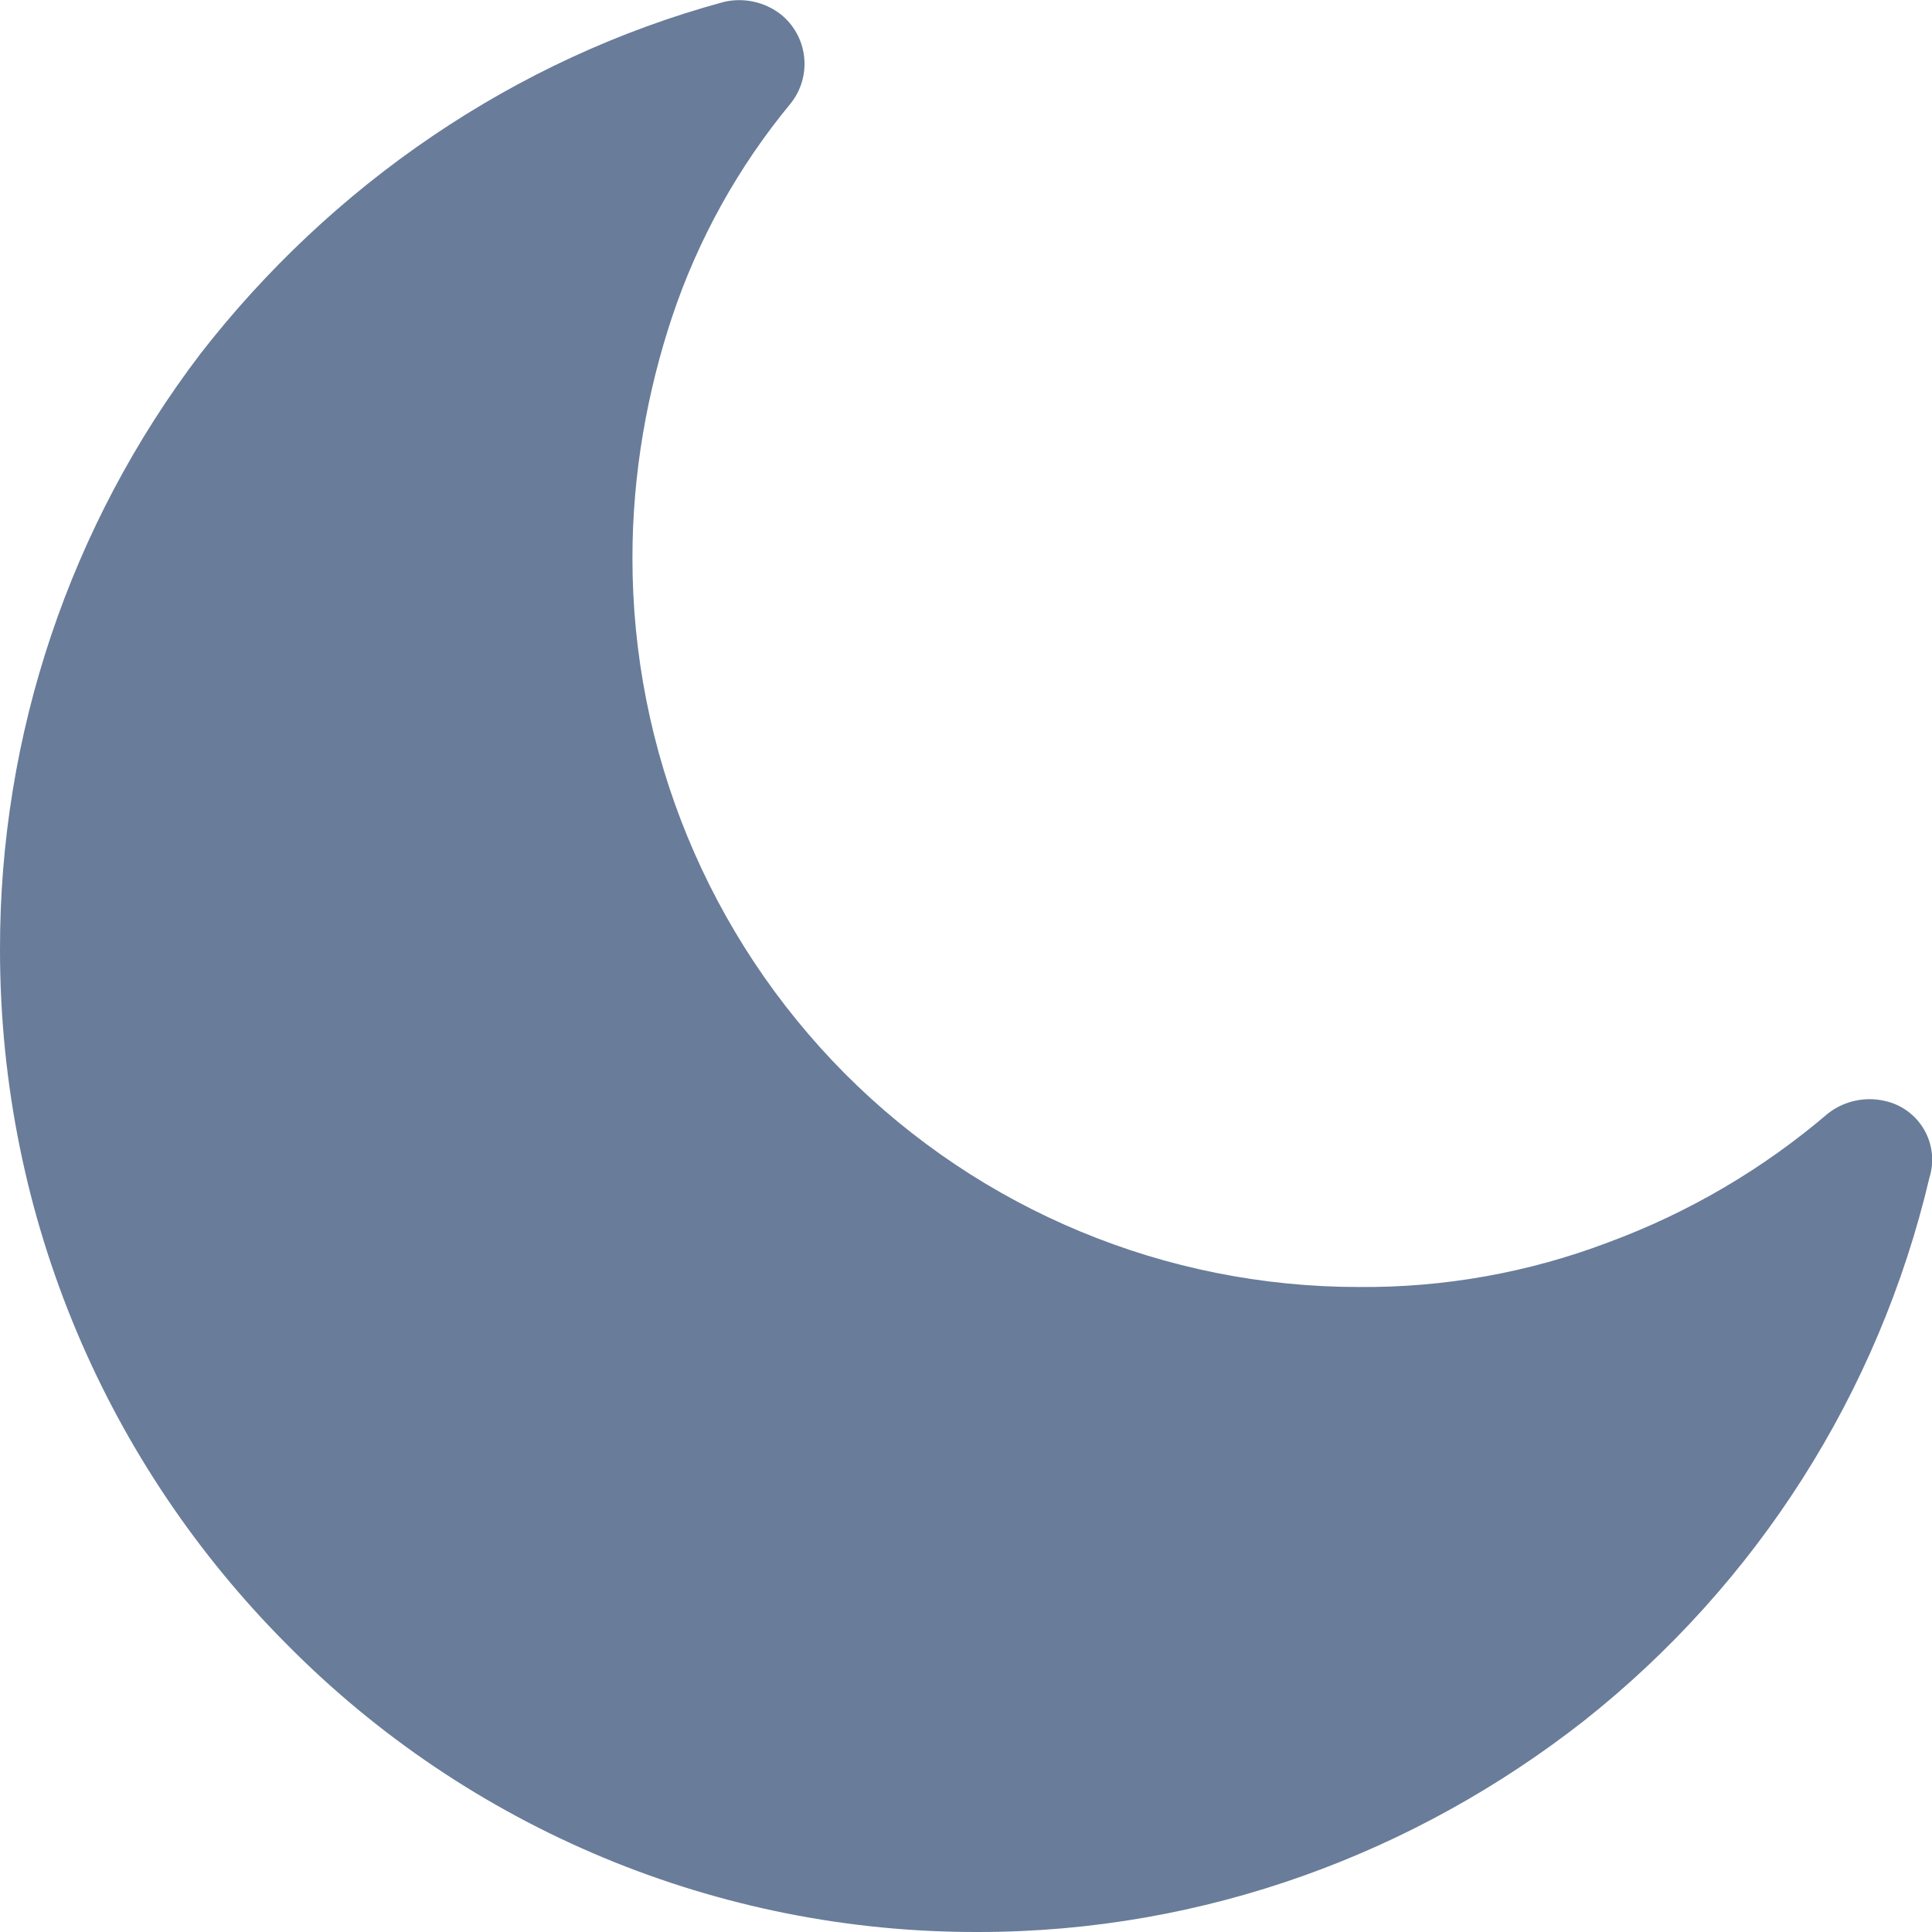
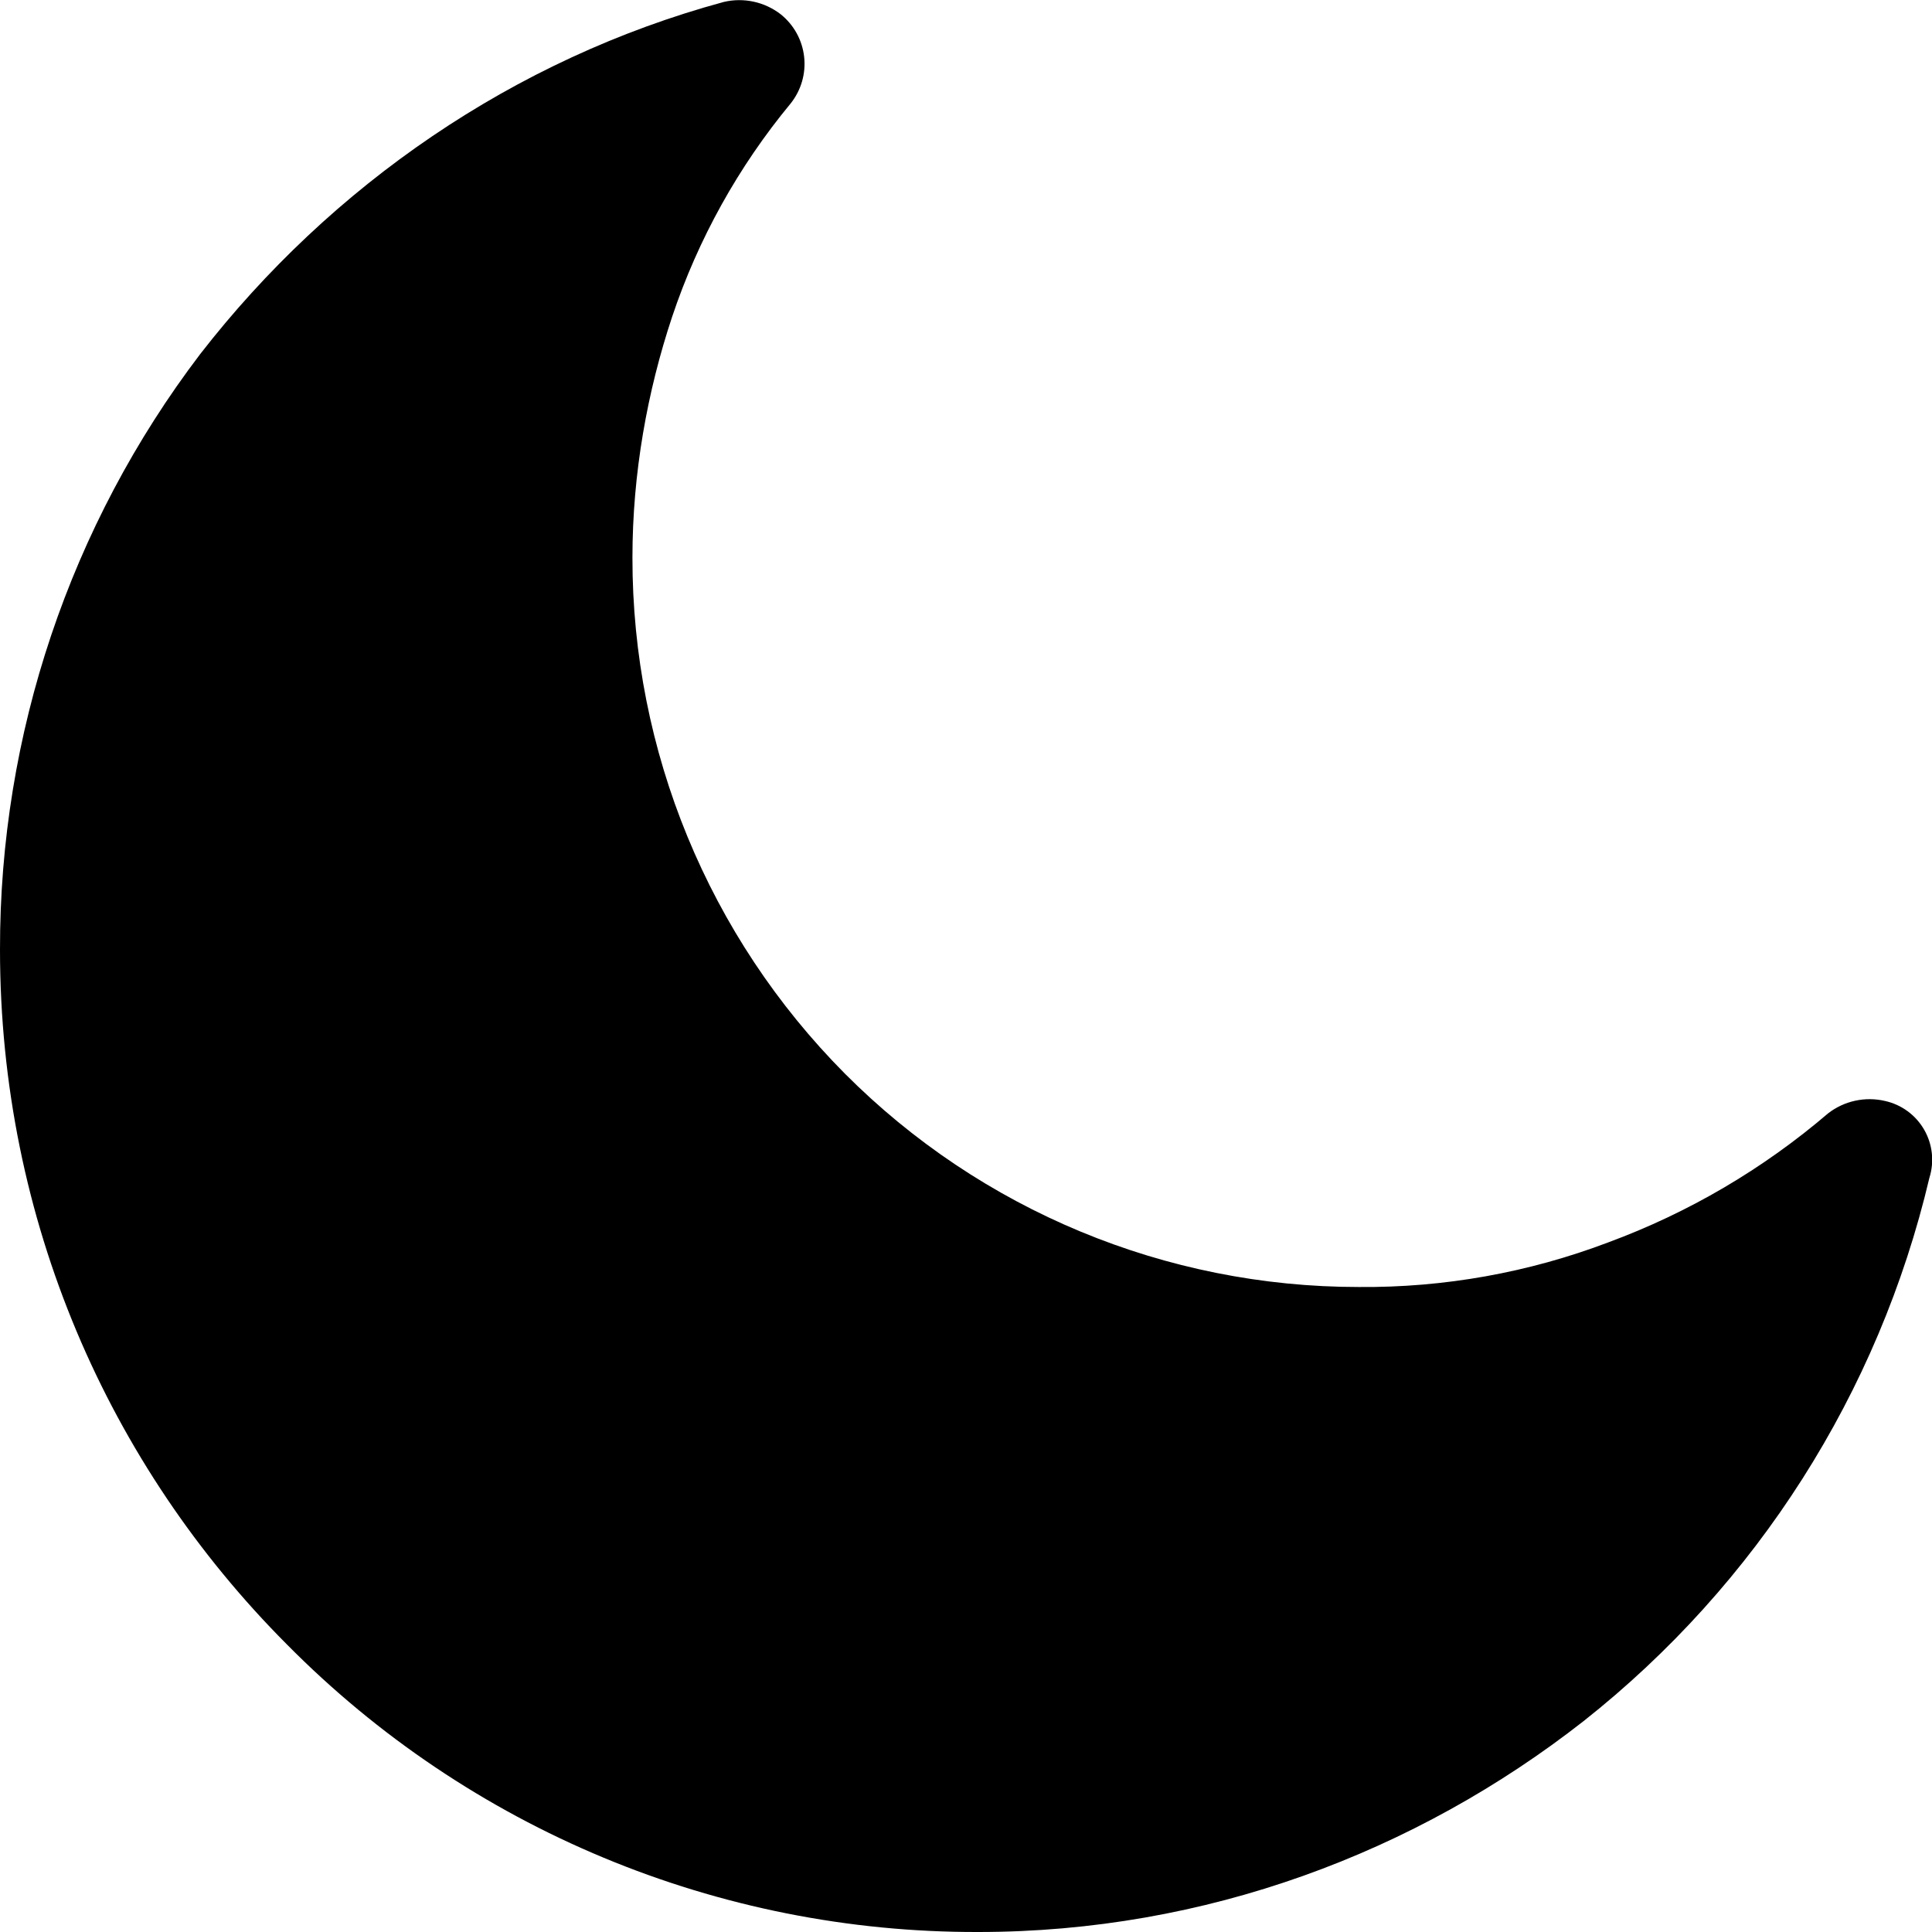
<svg xmlns="http://www.w3.org/2000/svg" width="20" height="20">
-   <path d="M19.513 11.397a.701.701 0 00-.588.128 7.496 7.496 0 01-2.276 1.336 7.101 7.101 0 01-2.583.462 7.505 7.505 0 01-5.32-2.209 7.568 7.568 0 01-2.199-5.342c0-.873.154-1.72.41-2.49a6.904 6.904 0 011.227-2.21.657.657 0 00-.102-.924.701.701 0 00-.589-.128C5.32.61 3.427 1.92 2.072 3.666A10.158 10.158 0 000 9.83c0 2.8 1.125 5.342 2.967 7.19a10.025 10.025 0 007.16 2.98c2.353 0 4.527-.822 6.266-2.183a10.13 10.13 0 003.58-5.624.623.623 0 00-.46-.796z" fill="#697C9A" fill-rule="nonzero" />
+   <path d="M19.513 11.397a.701.701 0 00-.588.128 7.496 7.496 0 01-2.276 1.336 7.101 7.101 0 01-2.583.462 7.505 7.505 0 01-5.32-2.209 7.568 7.568 0 01-2.199-5.342c0-.873.154-1.72.41-2.49a6.904 6.904 0 011.227-2.21.657.657 0 00-.102-.924.701.701 0 00-.589-.128C5.32.61 3.427 1.92 2.072 3.666A10.158 10.158 0 000 9.83c0 2.8 1.125 5.342 2.967 7.19a10.025 10.025 0 007.16 2.98c2.353 0 4.527-.822 6.266-2.183a10.13 10.13 0 003.58-5.624.623.623 0 00-.46-.796z" fill-rule="nonzero" />
</svg>
